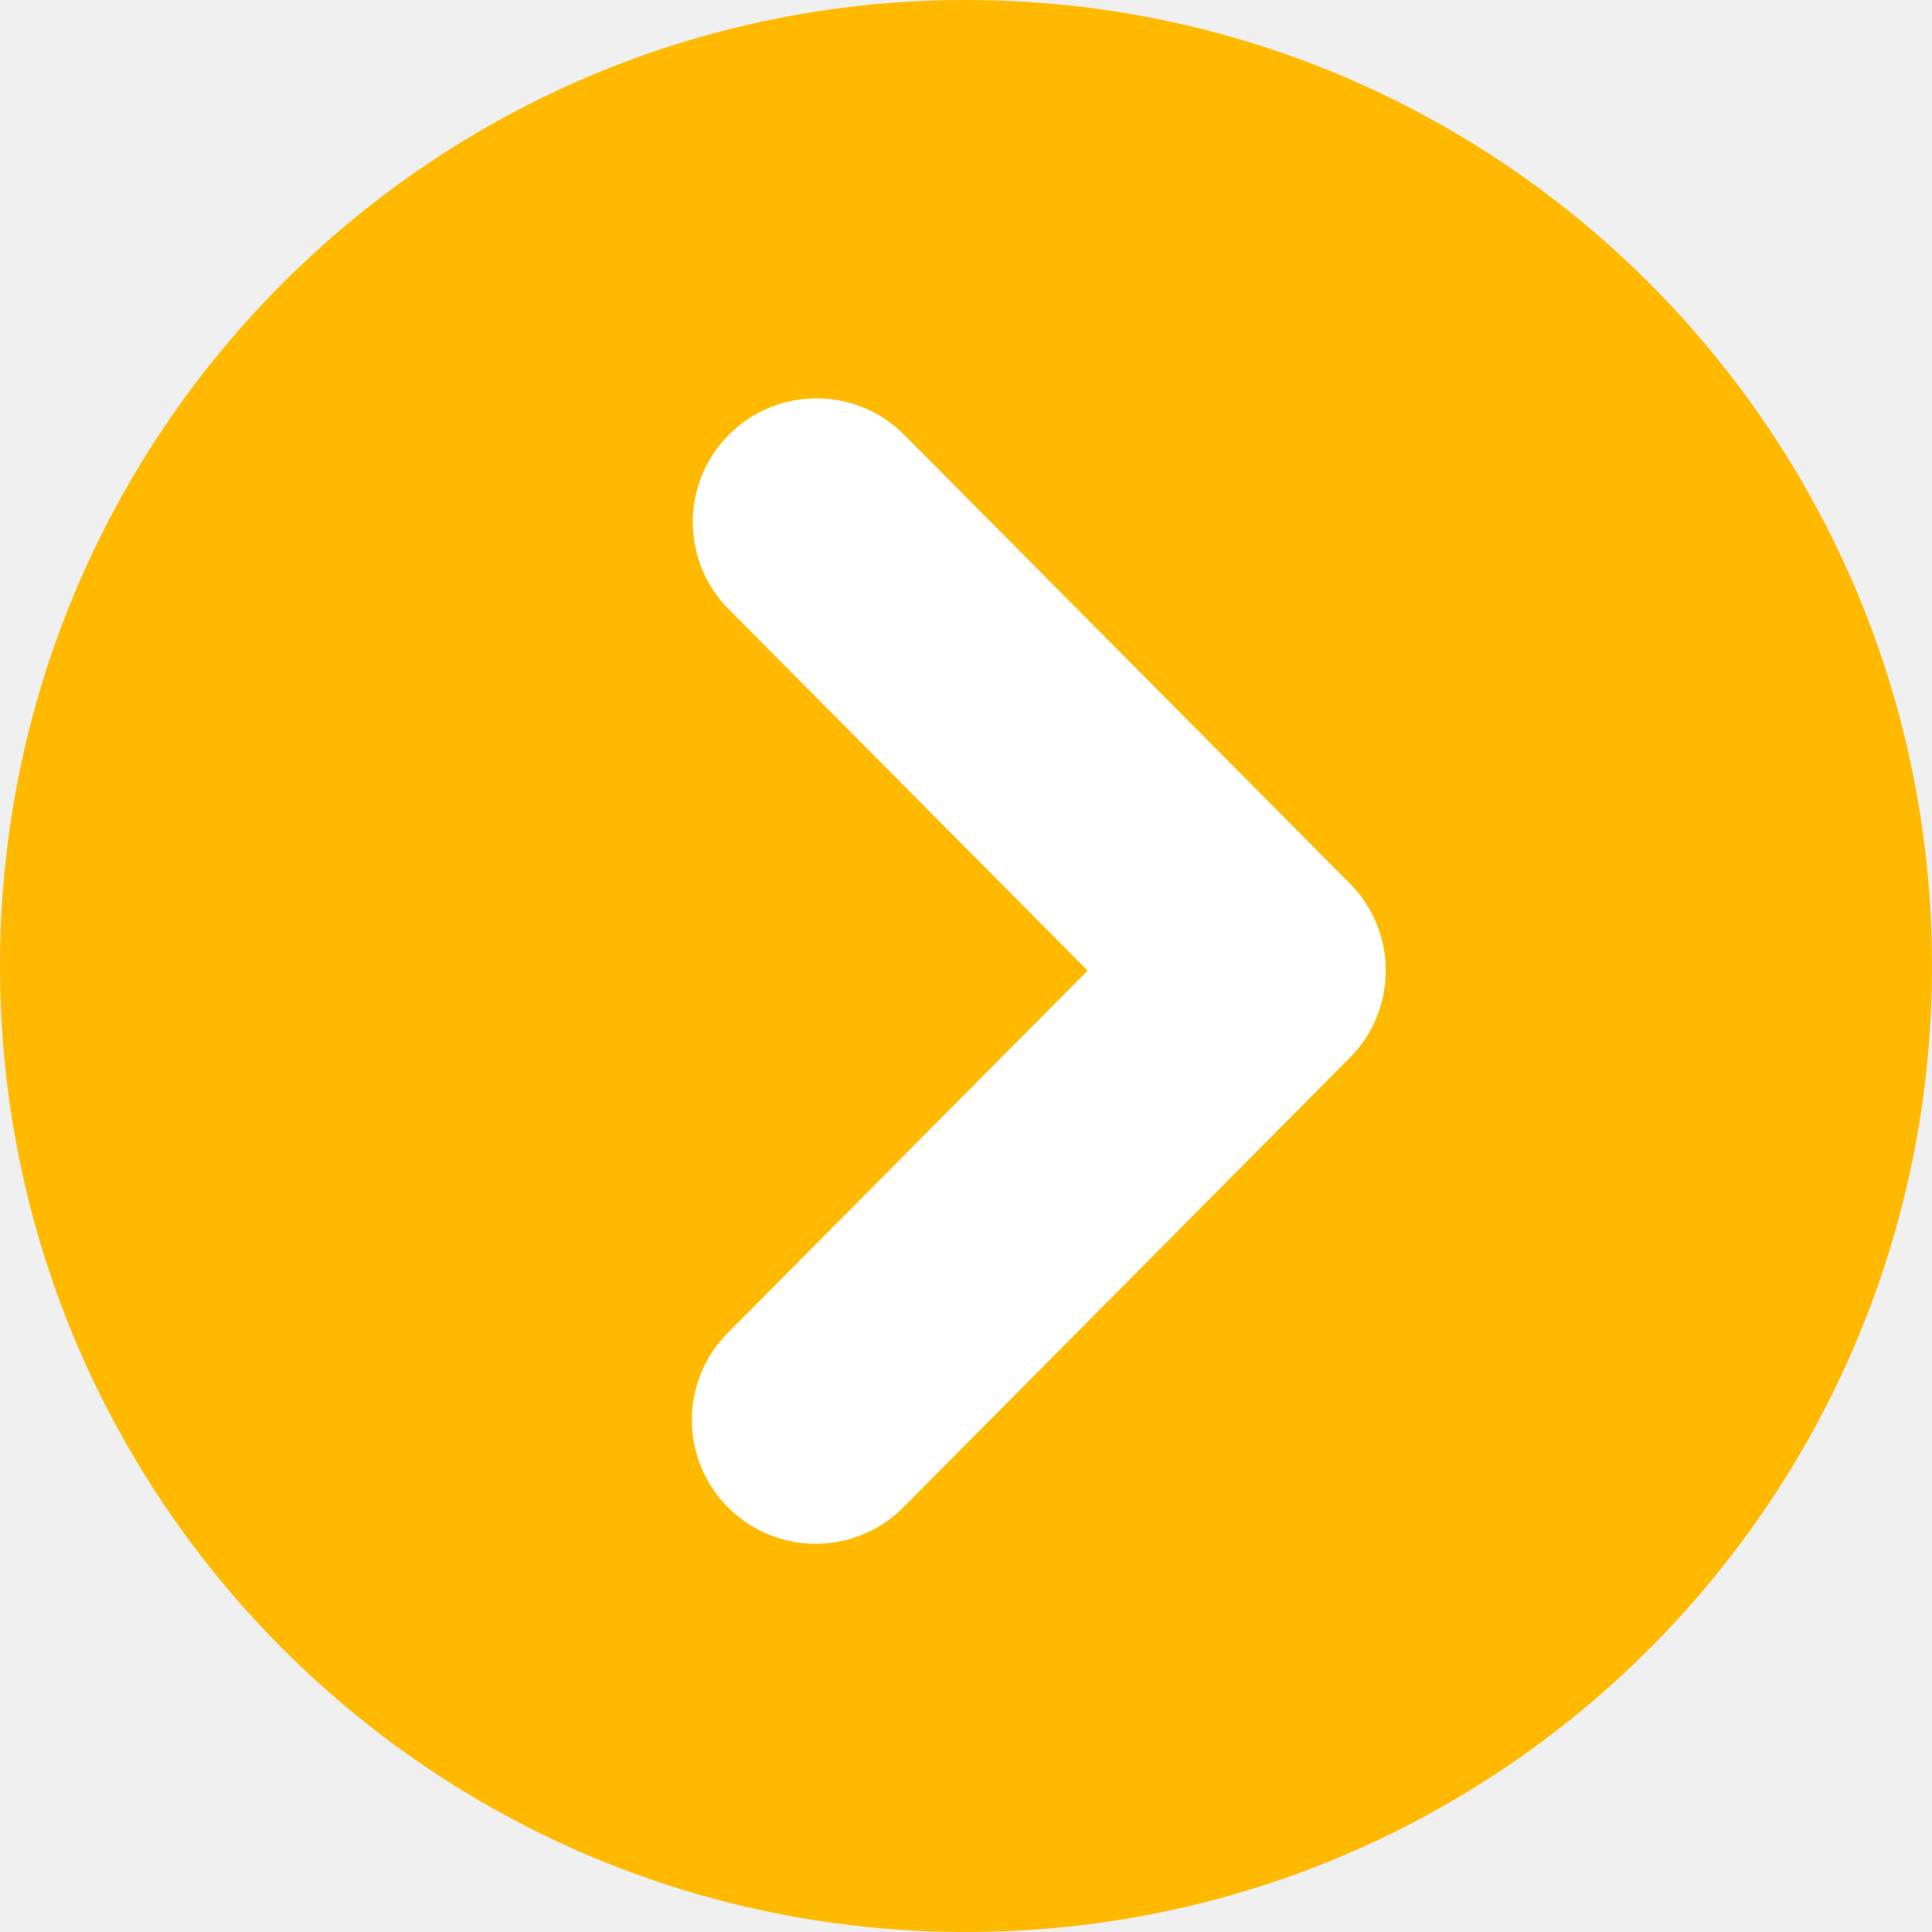
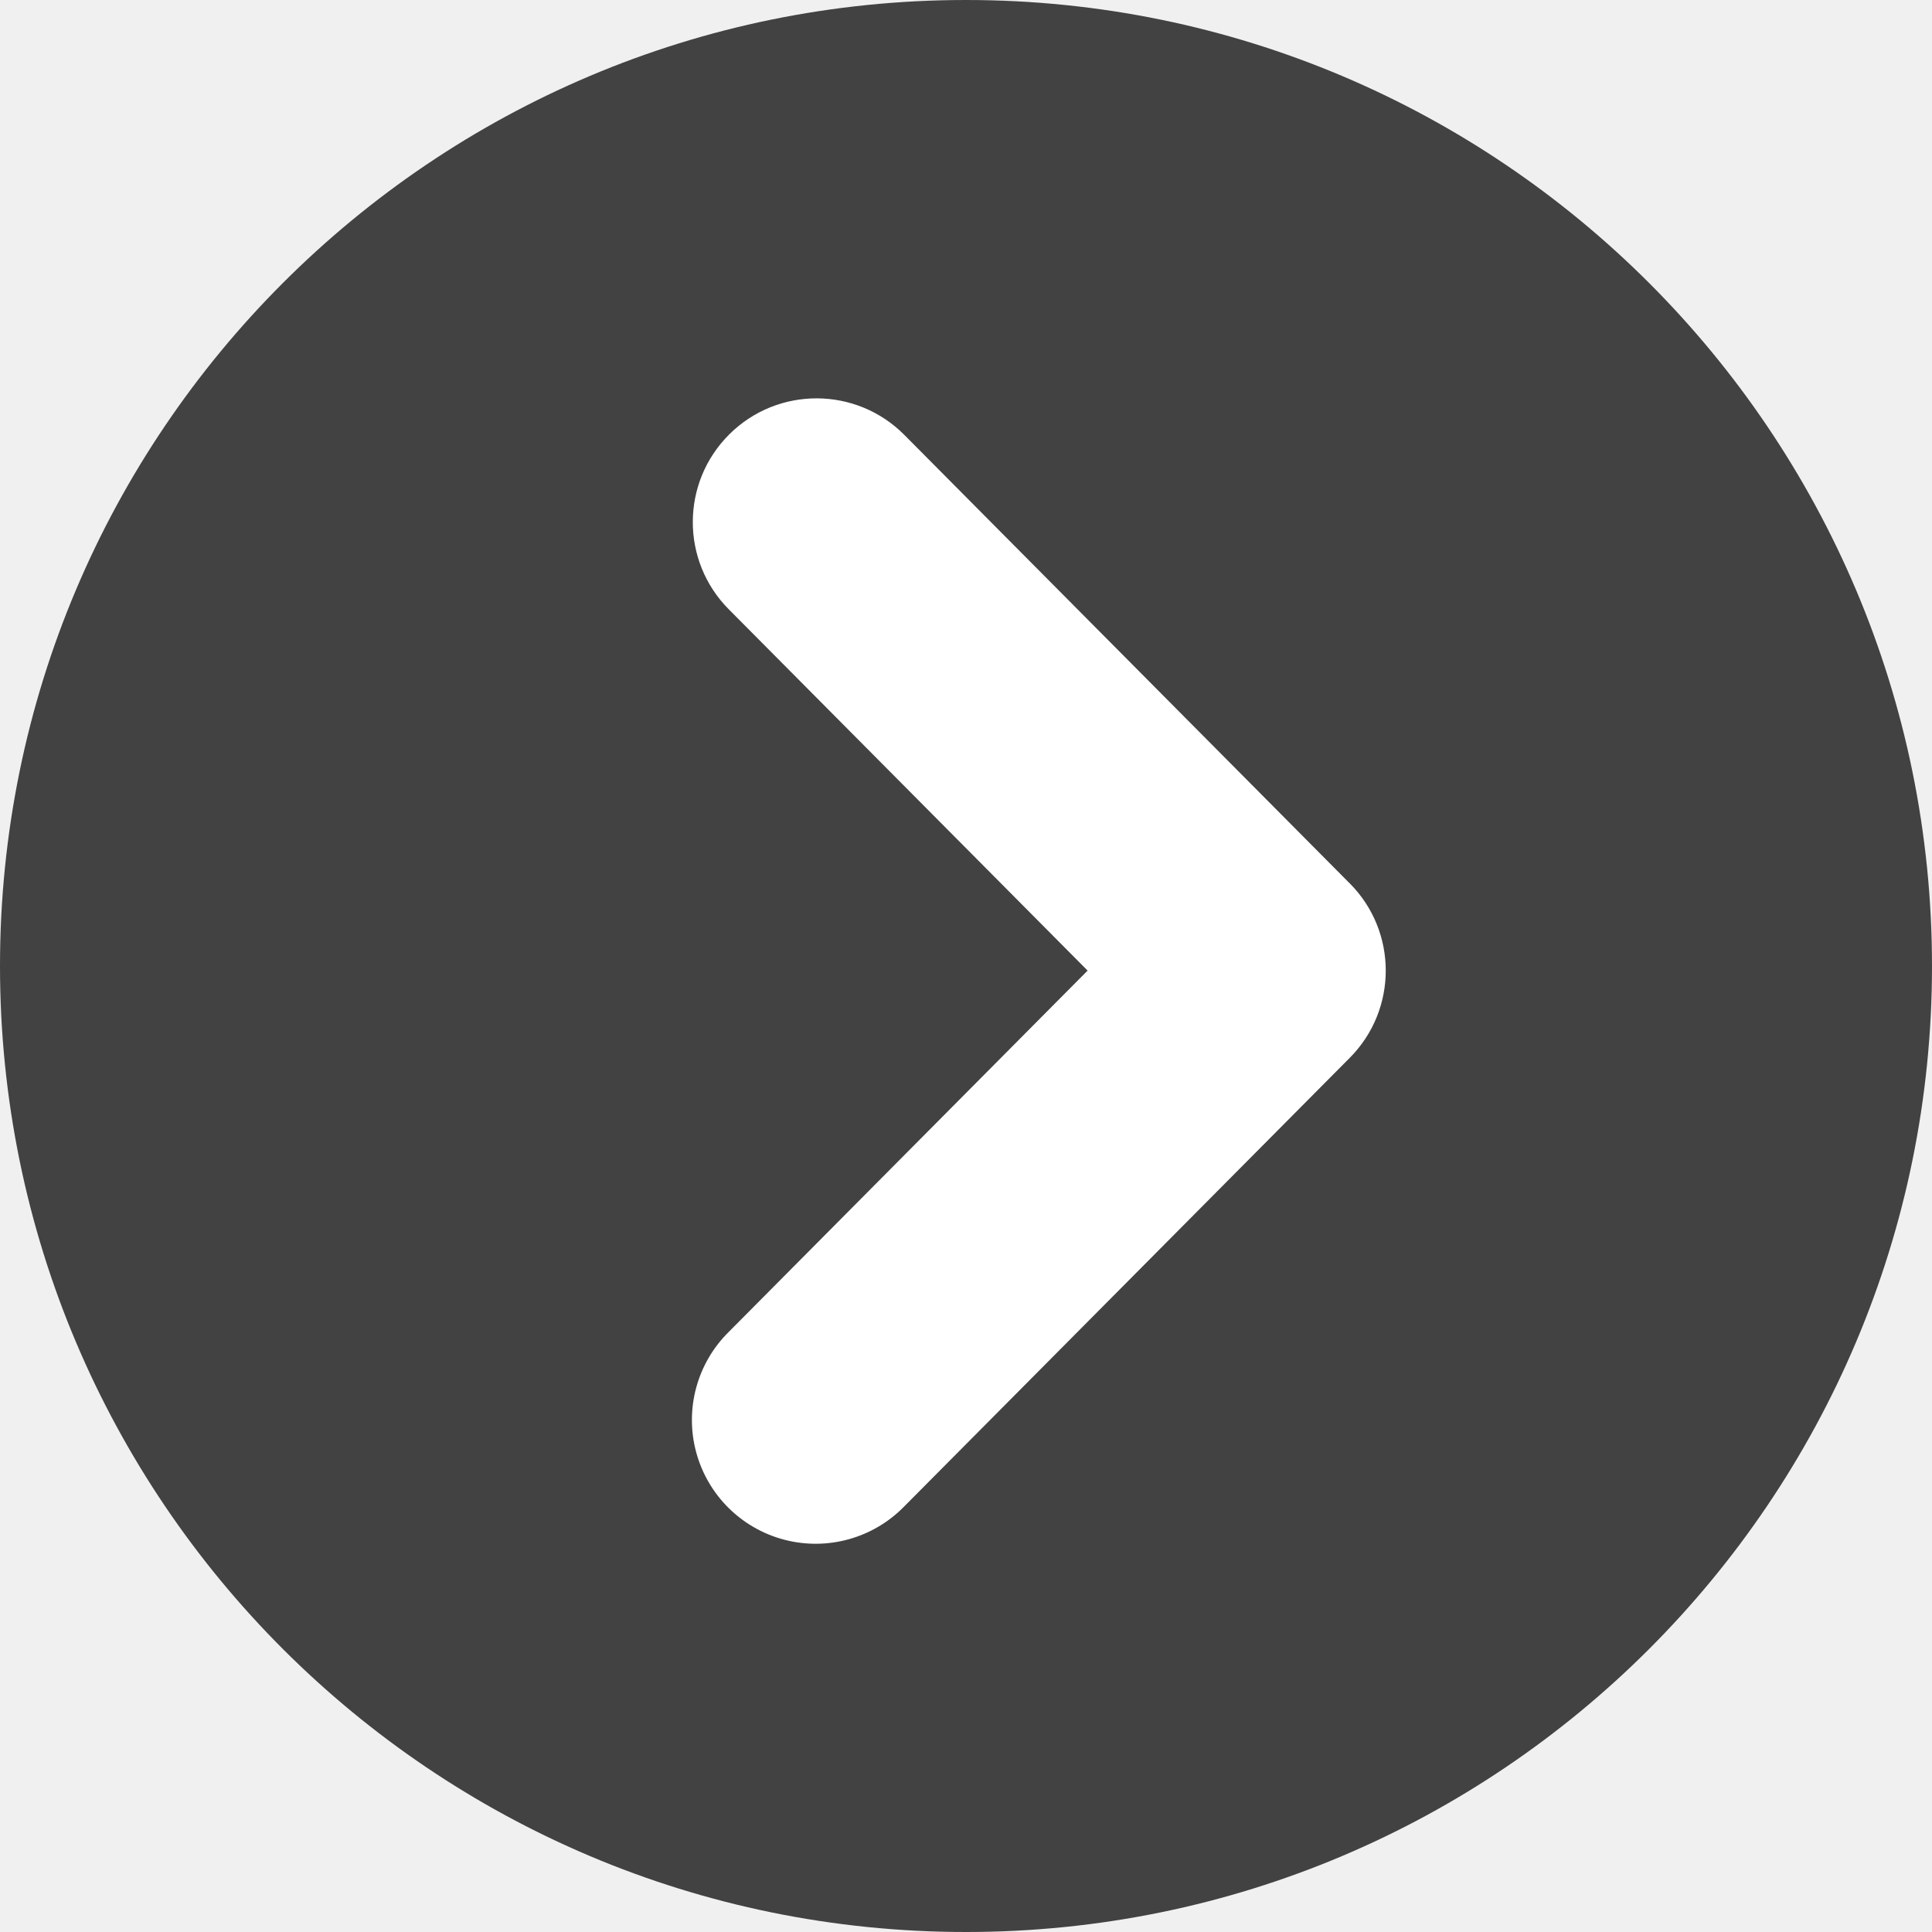
<svg xmlns="http://www.w3.org/2000/svg" id="sp_menu004_ico01_07.svg" width="37" height="37" viewBox="0 0 37 37">
  <defs>
    <style>
      .cls-1 {
        fill: #fff;
      }

      .cls-2 {
-         fill: #ffba00;
+         fill: #424242;
        fill-rule: evenodd;
      }
    </style>
  </defs>
  <circle class="cls-1" cx="18.5" cy="18.5" r="16.5" />
  <path class="cls-2" d="M18.5,37A18.5,18.5,0,1,1,37,18.5,18.5,18.5,0,0,1,18.5,37Zm7.35-20.081-8.531-8.59a2.369,2.369,0,1,0-3.363,3.339l6.873,6.92-6.873,6.92a2.37,2.37,0,1,0,3.363,3.34l8.531-8.59A2.369,2.369,0,0,0,25.85,16.918Z" />
</svg>
